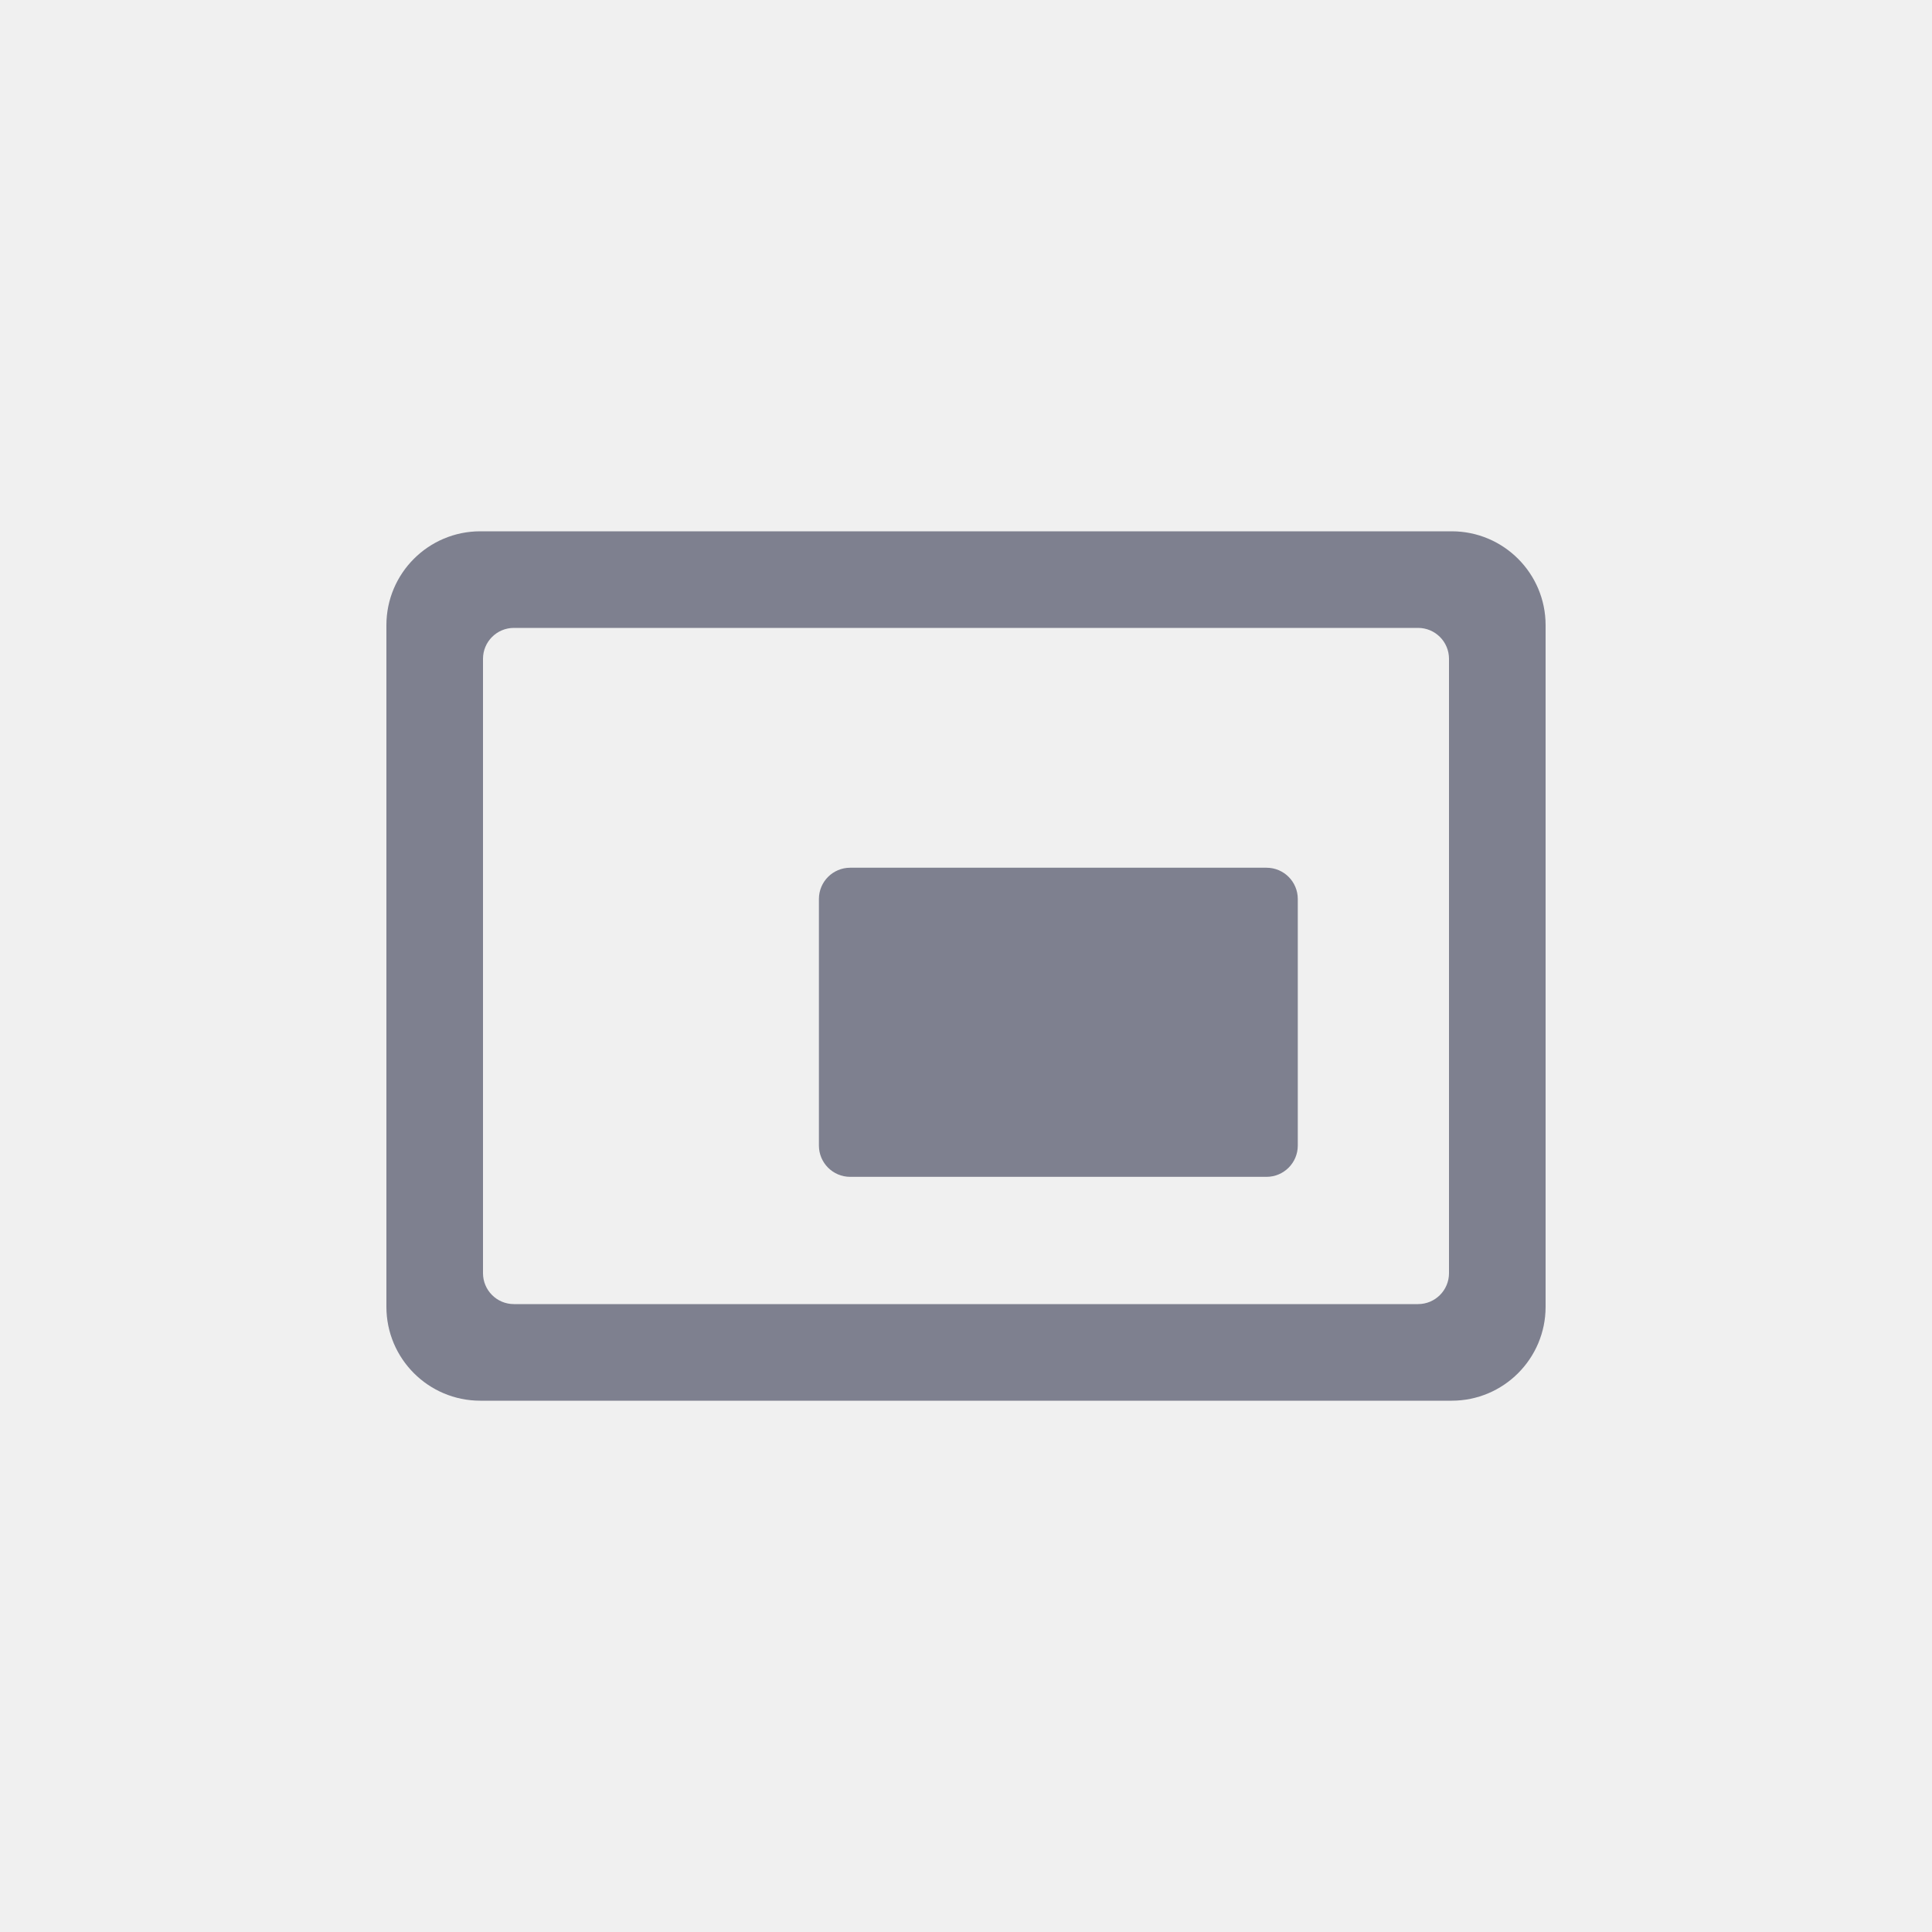
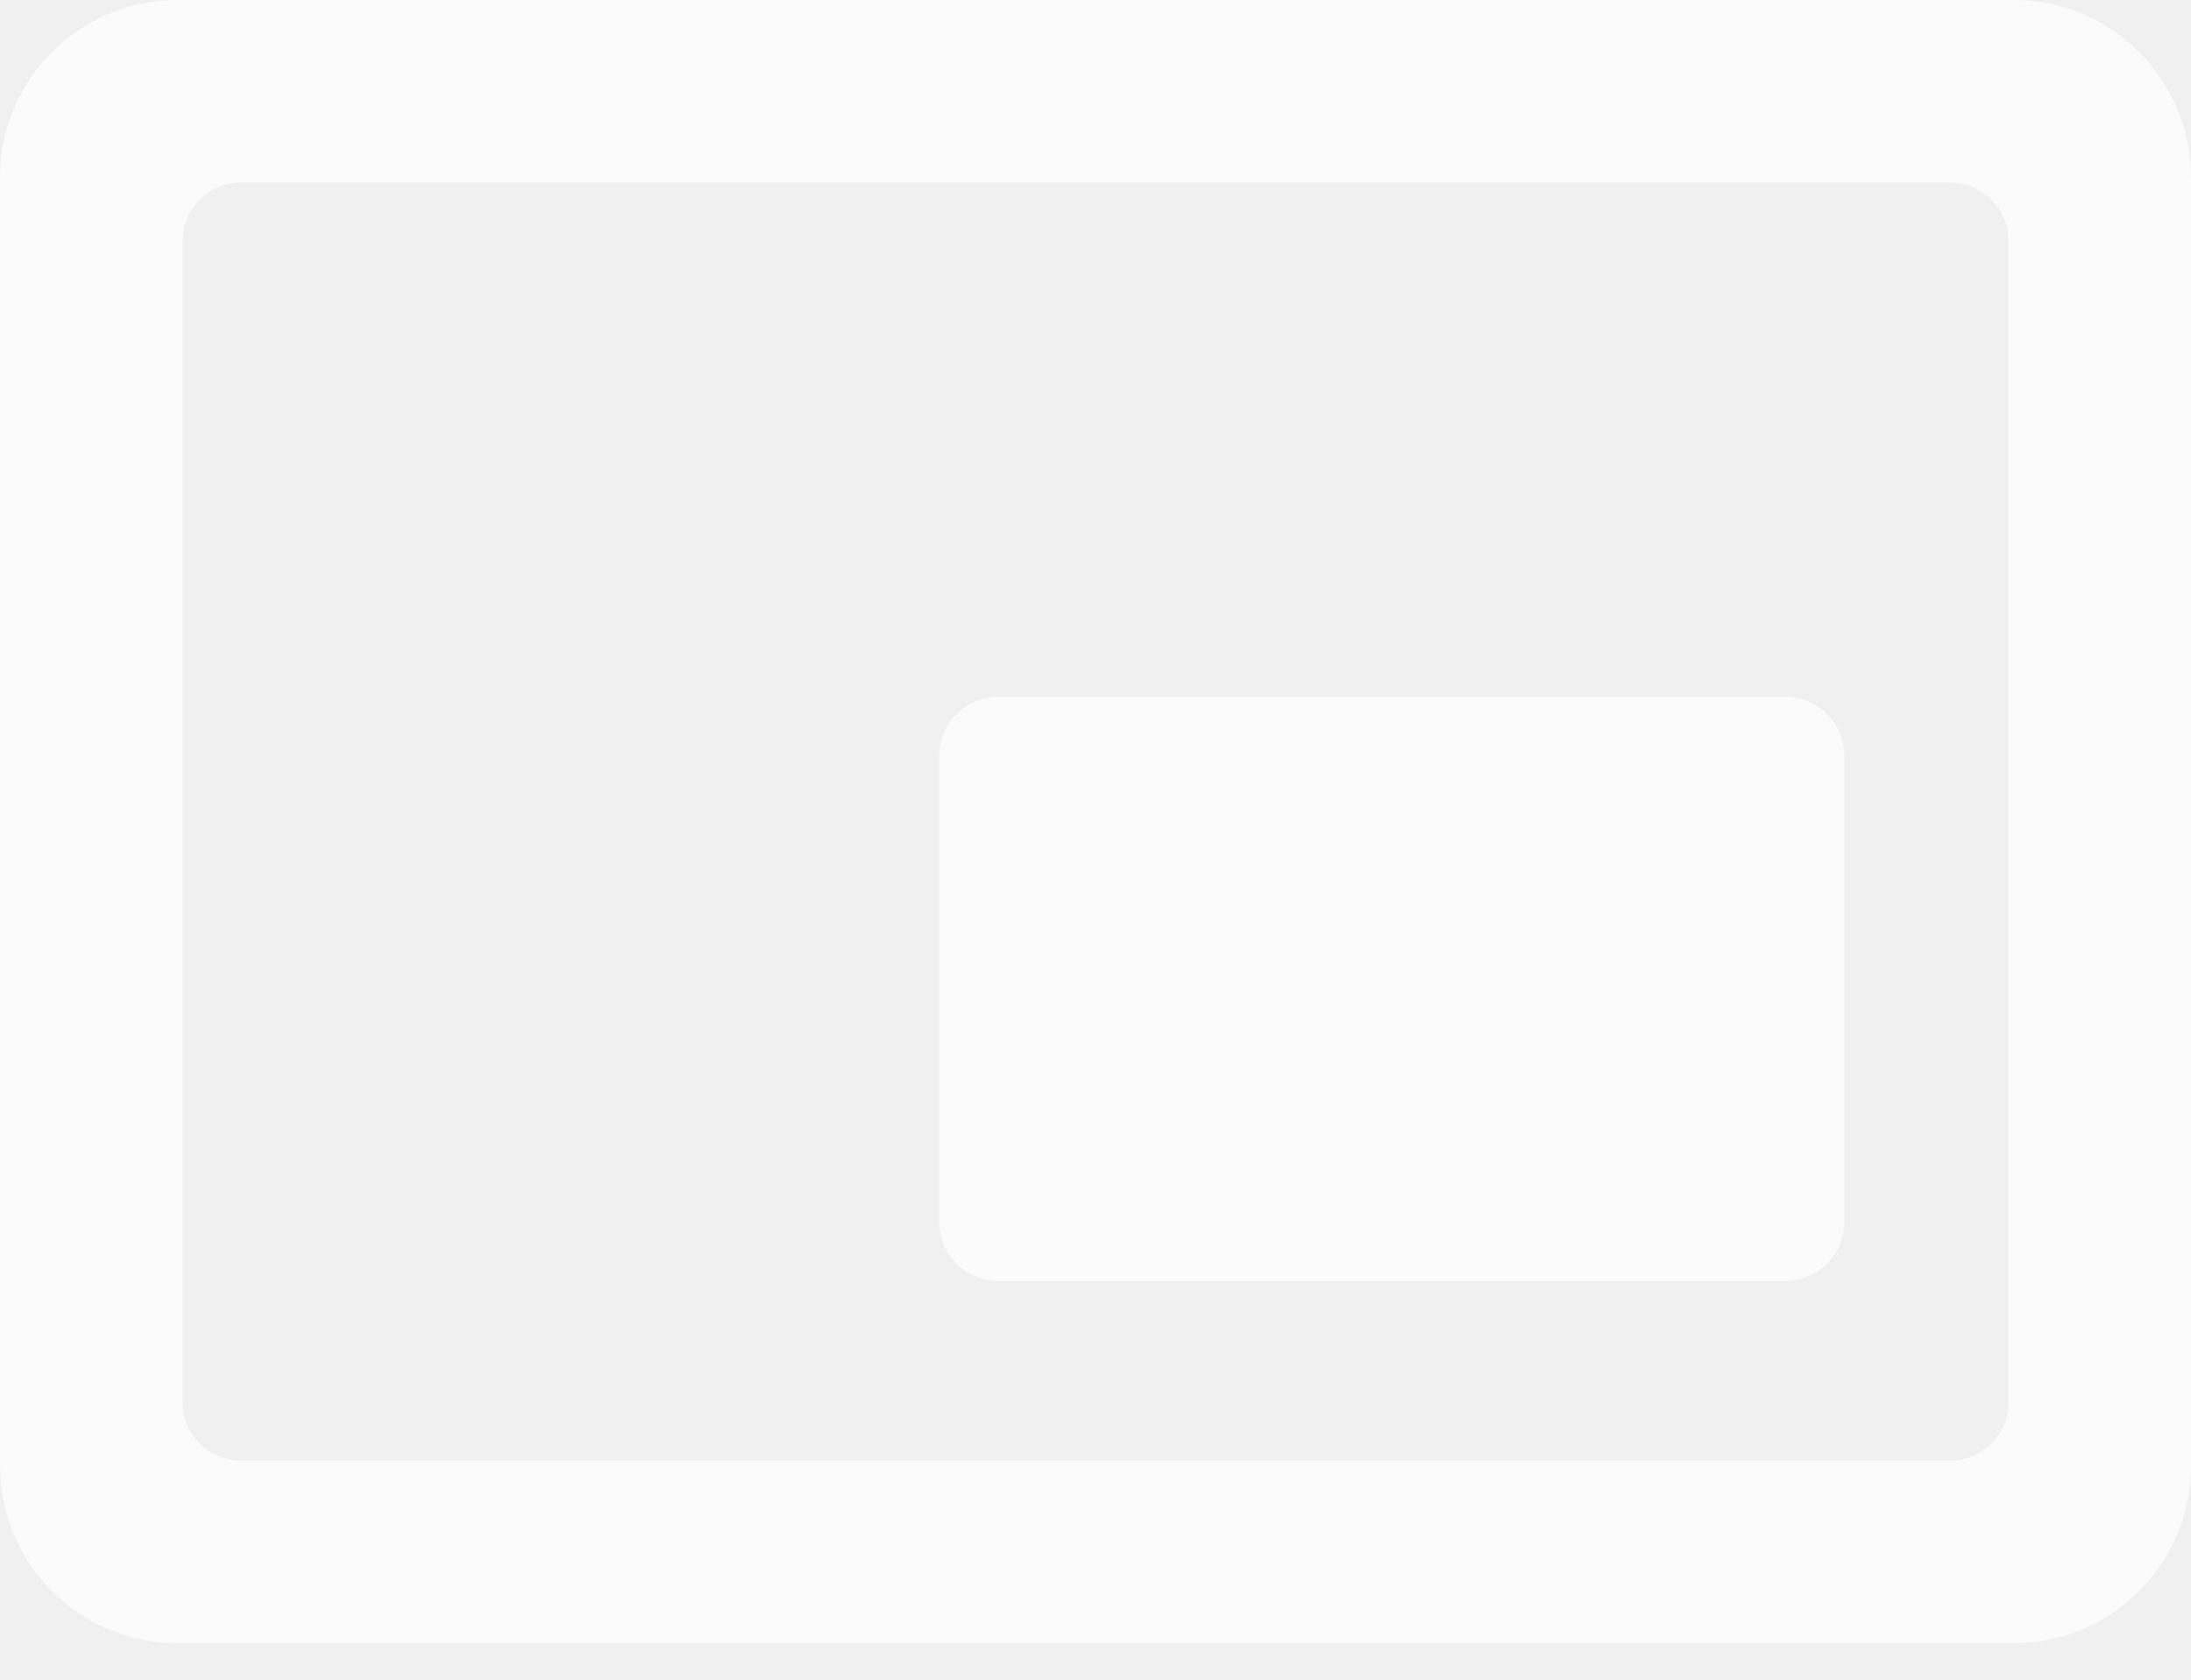
- <svg xmlns="http://www.w3.org/2000/svg" width="30px" height="30px" viewBox="0 0 30 30" version="1.1">
-   <g id="menuBar/__icon/--pictureInPicture" stroke="none" stroke-width="1" fill="none" fill-rule="evenodd">
-     <path d="M22.542,8.25 C23.347,8.25 24,8.903 24,9.708 L24,20.292 C24,21.097 23.347,21.75 22.542,21.75 L7.458,21.75 C6.653,21.75 6,21.097 6,20.292 L6,9.708 C6,8.903 6.653,8.25 7.458,8.25 L22.542,8.25 Z M22.02,9.75 L7.98,9.75 C7.715,9.75 7.5,9.965 7.5,10.23 L7.5,19.77 C7.5,20.035 7.715,20.25 7.98,20.25 L22.02,20.25 C22.285,20.25 22.5,20.035 22.5,19.77 L22.5,10.23 C22.5,9.965 22.285,9.75 22.02,9.75 Z M19.666,13.474 C19.935,13.474 20.152,13.691 20.152,13.96 L20.152,17.788 C20.152,18.056 19.935,18.274 19.666,18.274 L13.202,18.274 C12.933,18.274 12.716,18.056 12.716,17.788 L12.716,13.96 C12.716,13.691 12.933,13.474 13.202,13.474 L19.666,13.474 Z" id="icon-pictureInPicture" fill="#7E808F" fill-rule="nonzero" />
+ <svg xmlns="http://www.w3.org/2000/svg" width="30px" height="23px" viewBox="0 0 30 23" version="1.1">
+   <g id="页面1" stroke="none" stroke-width="1" fill="none" fill-rule="evenodd" fill-opacity="0.7">
+     <g id="icon-pictureInPicture" transform="translate(-1, -5)" fill="#FFFFFF" fill-rule="nonzero">
+       <path d="M3.43,5 L28.57,5 C29.912,5 31,6.088 31,7.43 L31,25.07 C31,26.412 29.912,27.5 28.57,27.5 L3.43,27.5 C2.088,27.5 1,26.412 1,25.07 L1,7.43 C1,6.088 2.088,5 3.43,5 Z M3.5,8.3 L3.5,24.2 C3.5,24.642 3.858,25 4.3,25 L27.7,25 C28.142,25 28.5,24.642 28.5,24.2 L28.5,8.3 C28.5,7.858 28.142,7.5 27.7,7.5 L4.3,7.5 C3.858,7.5 3.5,7.858 3.5,8.3 Z M14.67,14.54 L25.444,14.54 C25.891,14.54 26.254,14.902 26.254,15.35 L26.254,21.73 C26.254,22.177 25.891,22.54 25.444,22.54 L14.67,22.54 C14.222,22.54 13.86,22.177 13.86,21.73 L13.86,15.35 C13.86,14.902 14.222,14.54 14.67,14.54 Z" id="pictureInPicture" />
+     </g>
  </g>
</svg>
